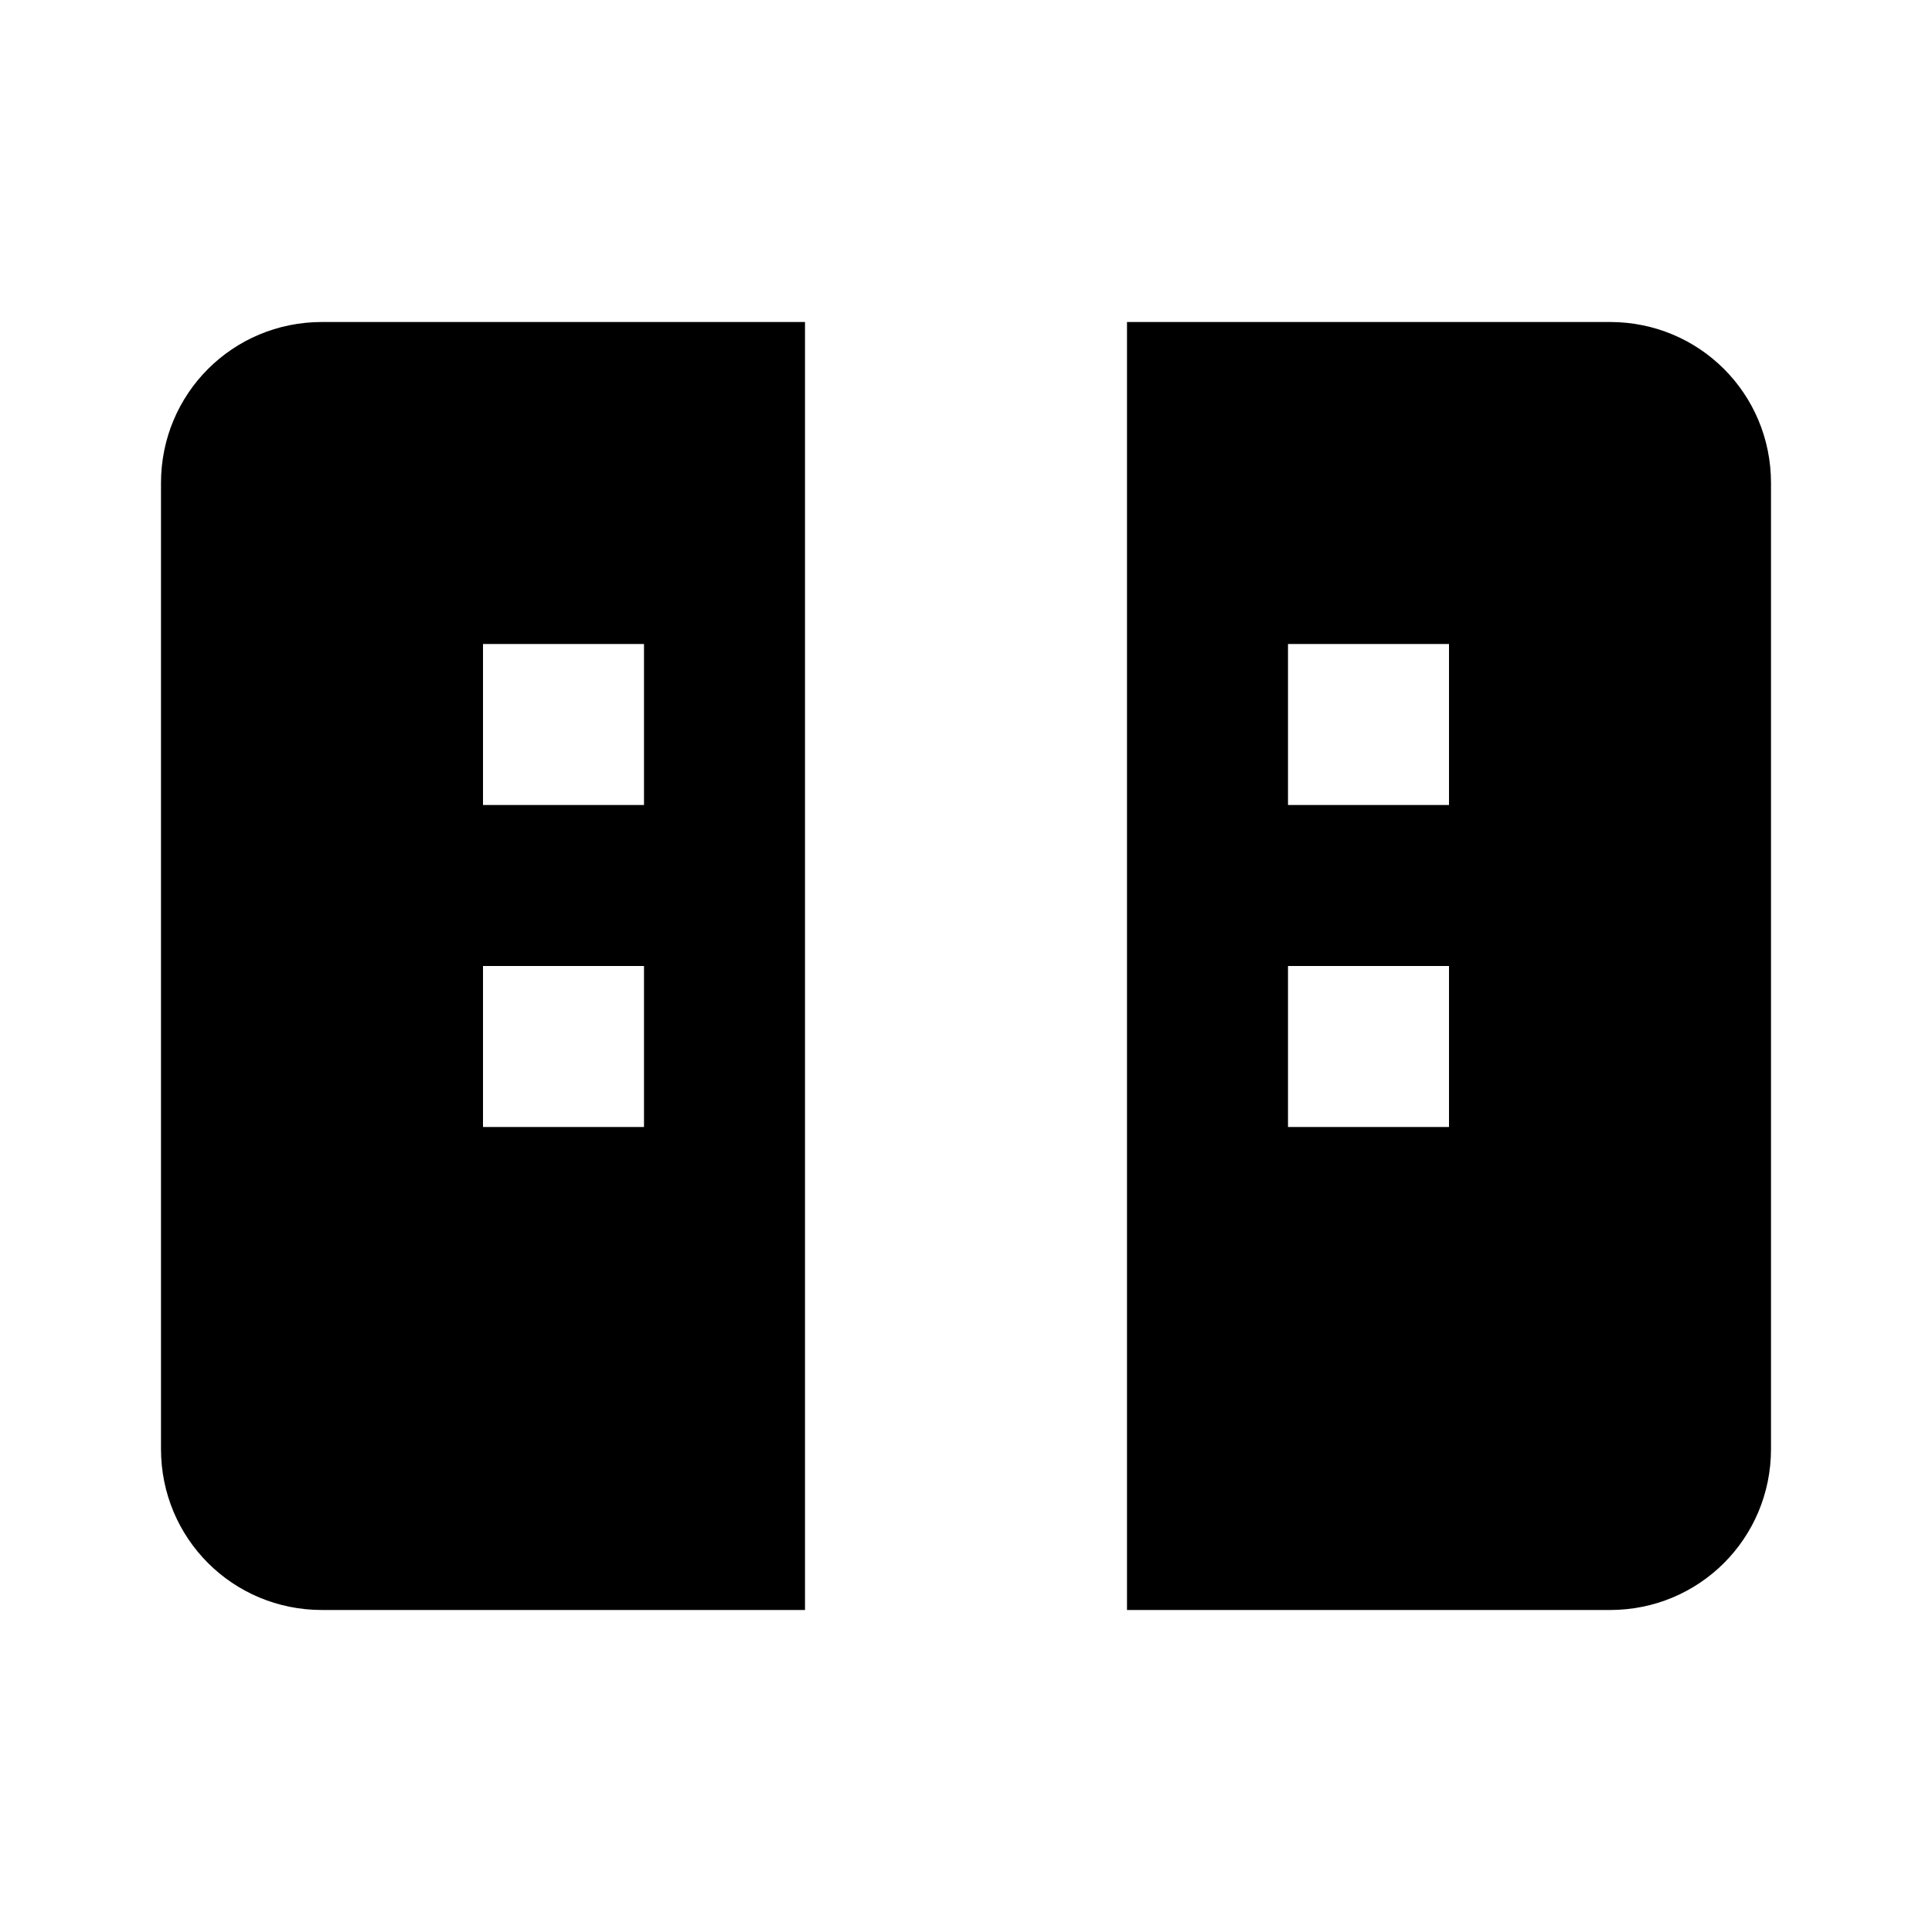
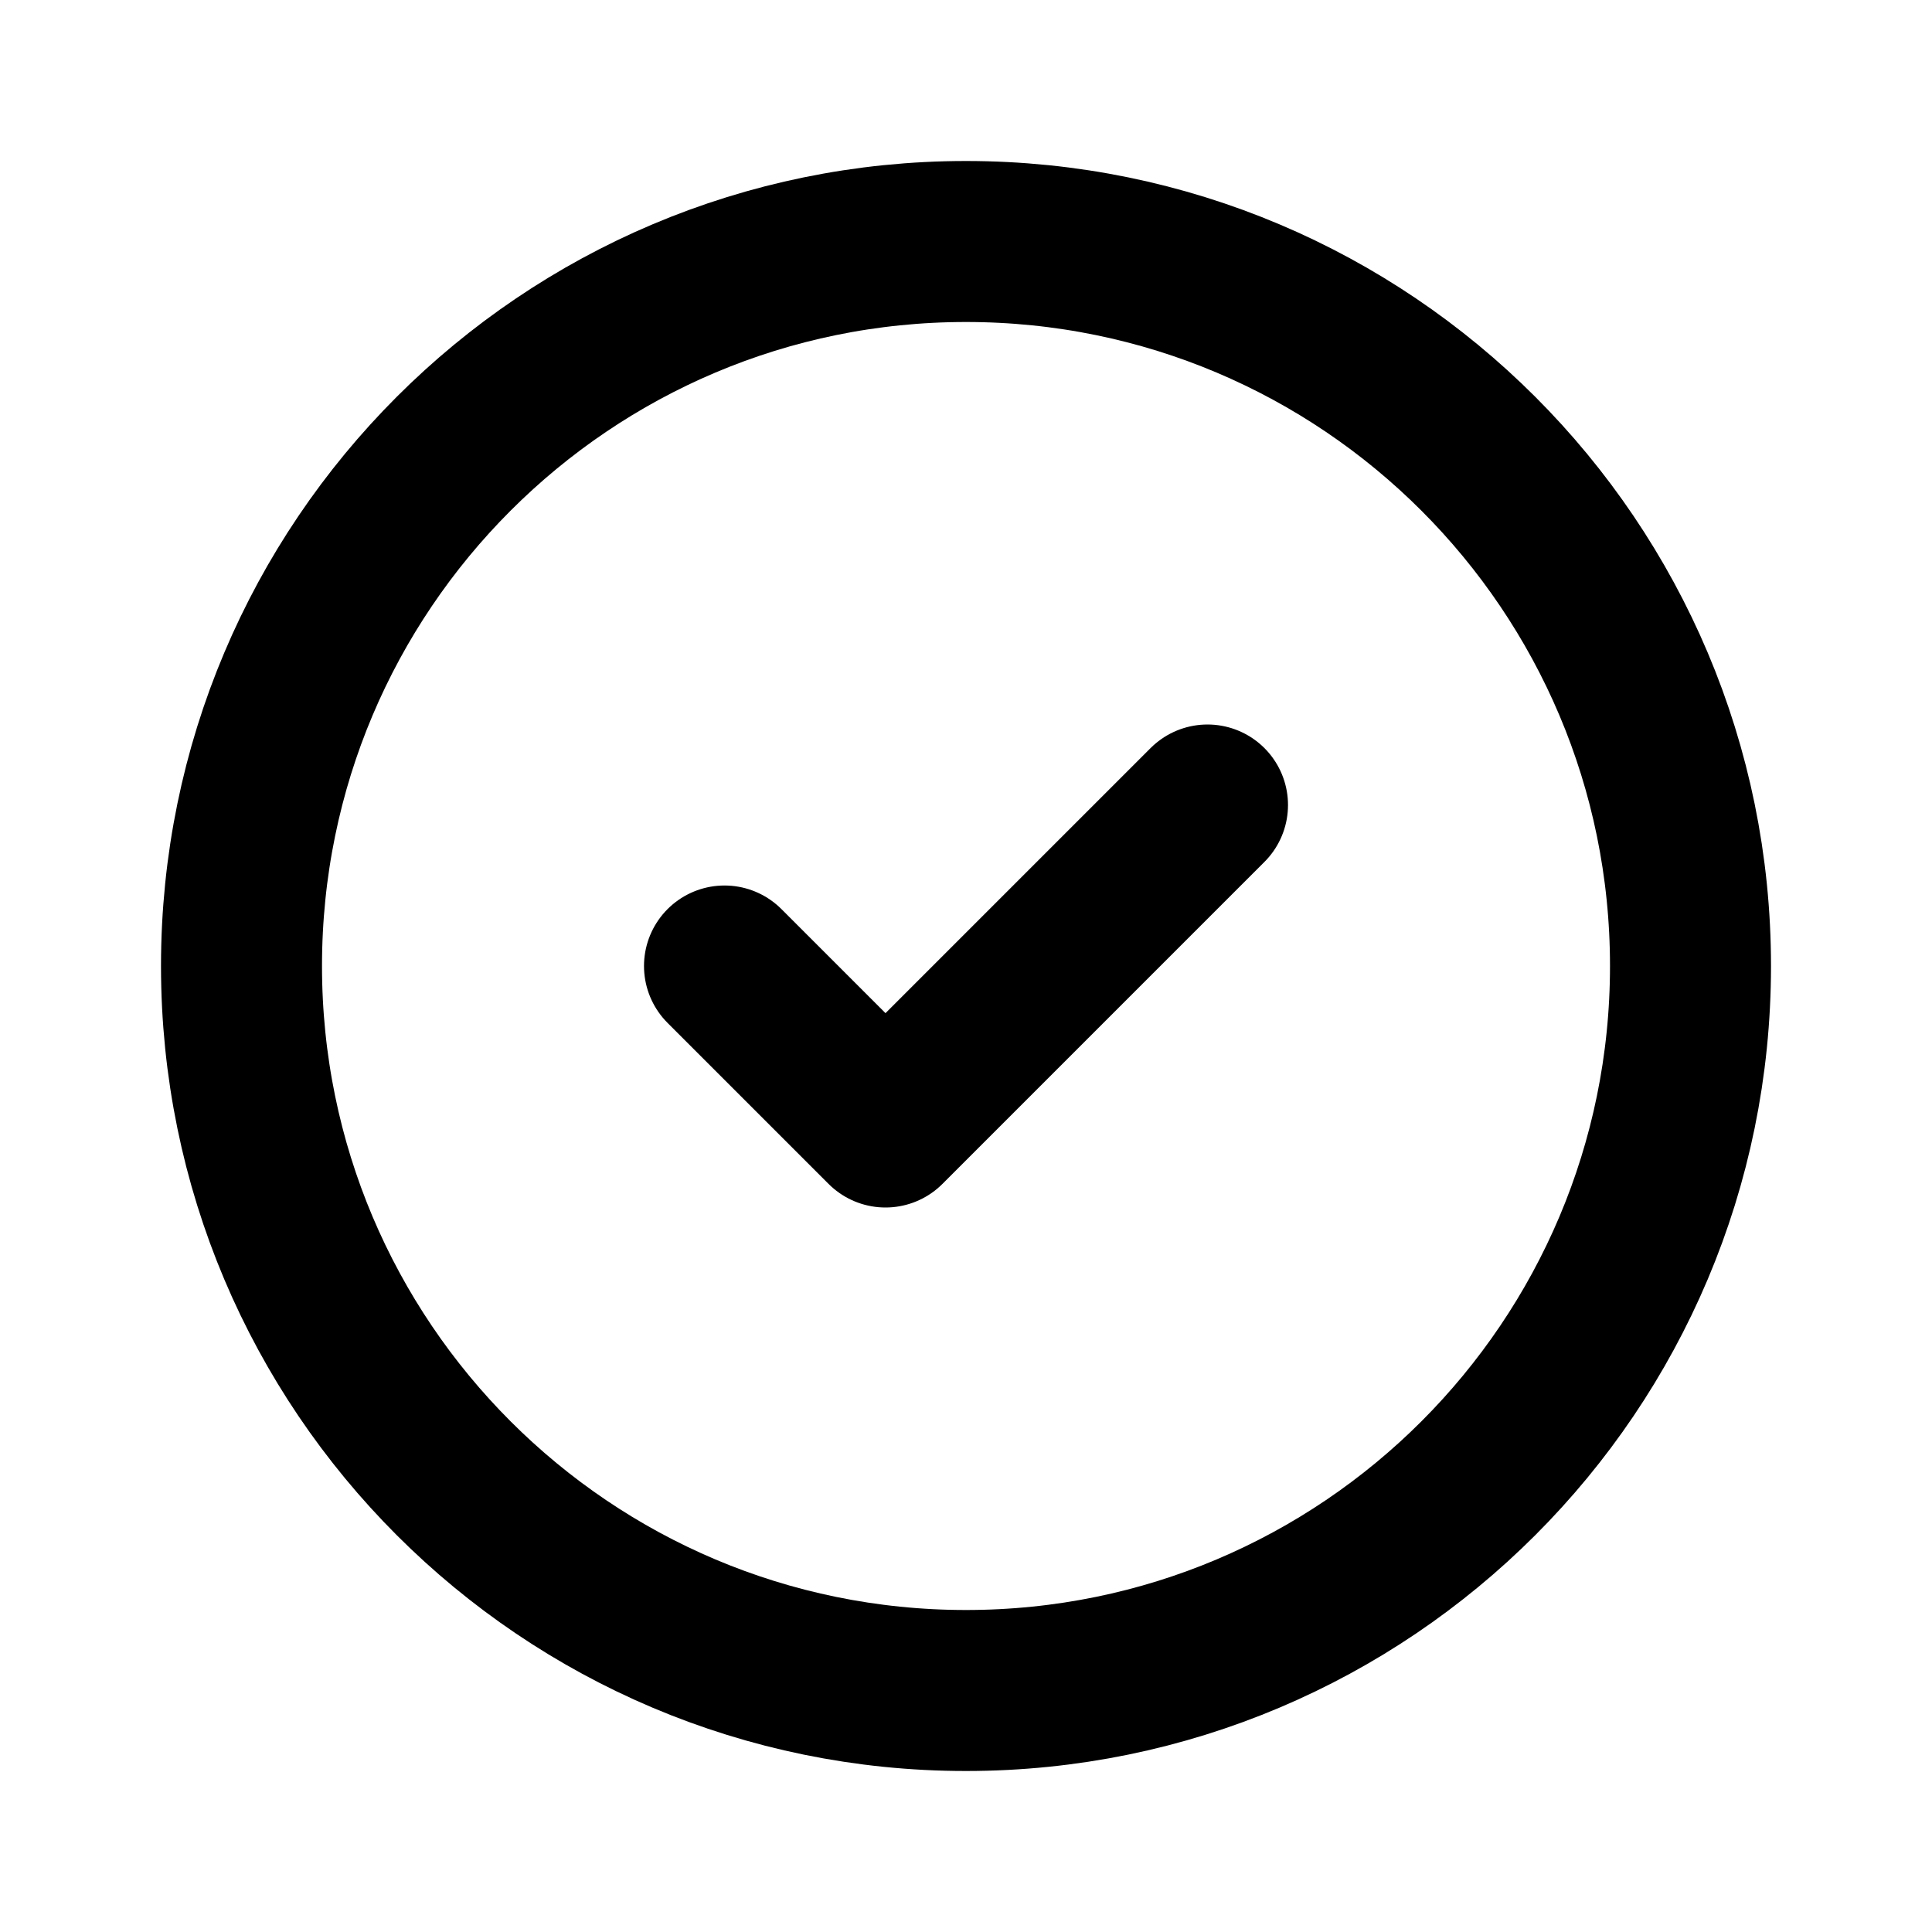
<svg xmlns="http://www.w3.org/2000/svg" width="24" height="24" viewBox="0 0 24 24" fill="none">
-   <path d="M10 4H4C2.89 4 2 4.89 2 6V18C2 19.11 2.89 20 4 20H10V4ZM14 4V20H20C21.11 20 22 19.11 22 18V6C22 4.89 21.11 4 20 4H14ZM6 8H8V10H6V8ZM6 12H8V14H6V12ZM16 8H18V10H16V8ZM16 12H18V14H16V12Z" fill="currentColor" />
+   <path d="M9 12l2 2 4-4m6 2a9 9 0 11-18 0 9 9 0 0118 0z" stroke="currentColor" stroke-width="2" stroke-linecap="round" stroke-linejoin="round" fill="none" />
</svg>
